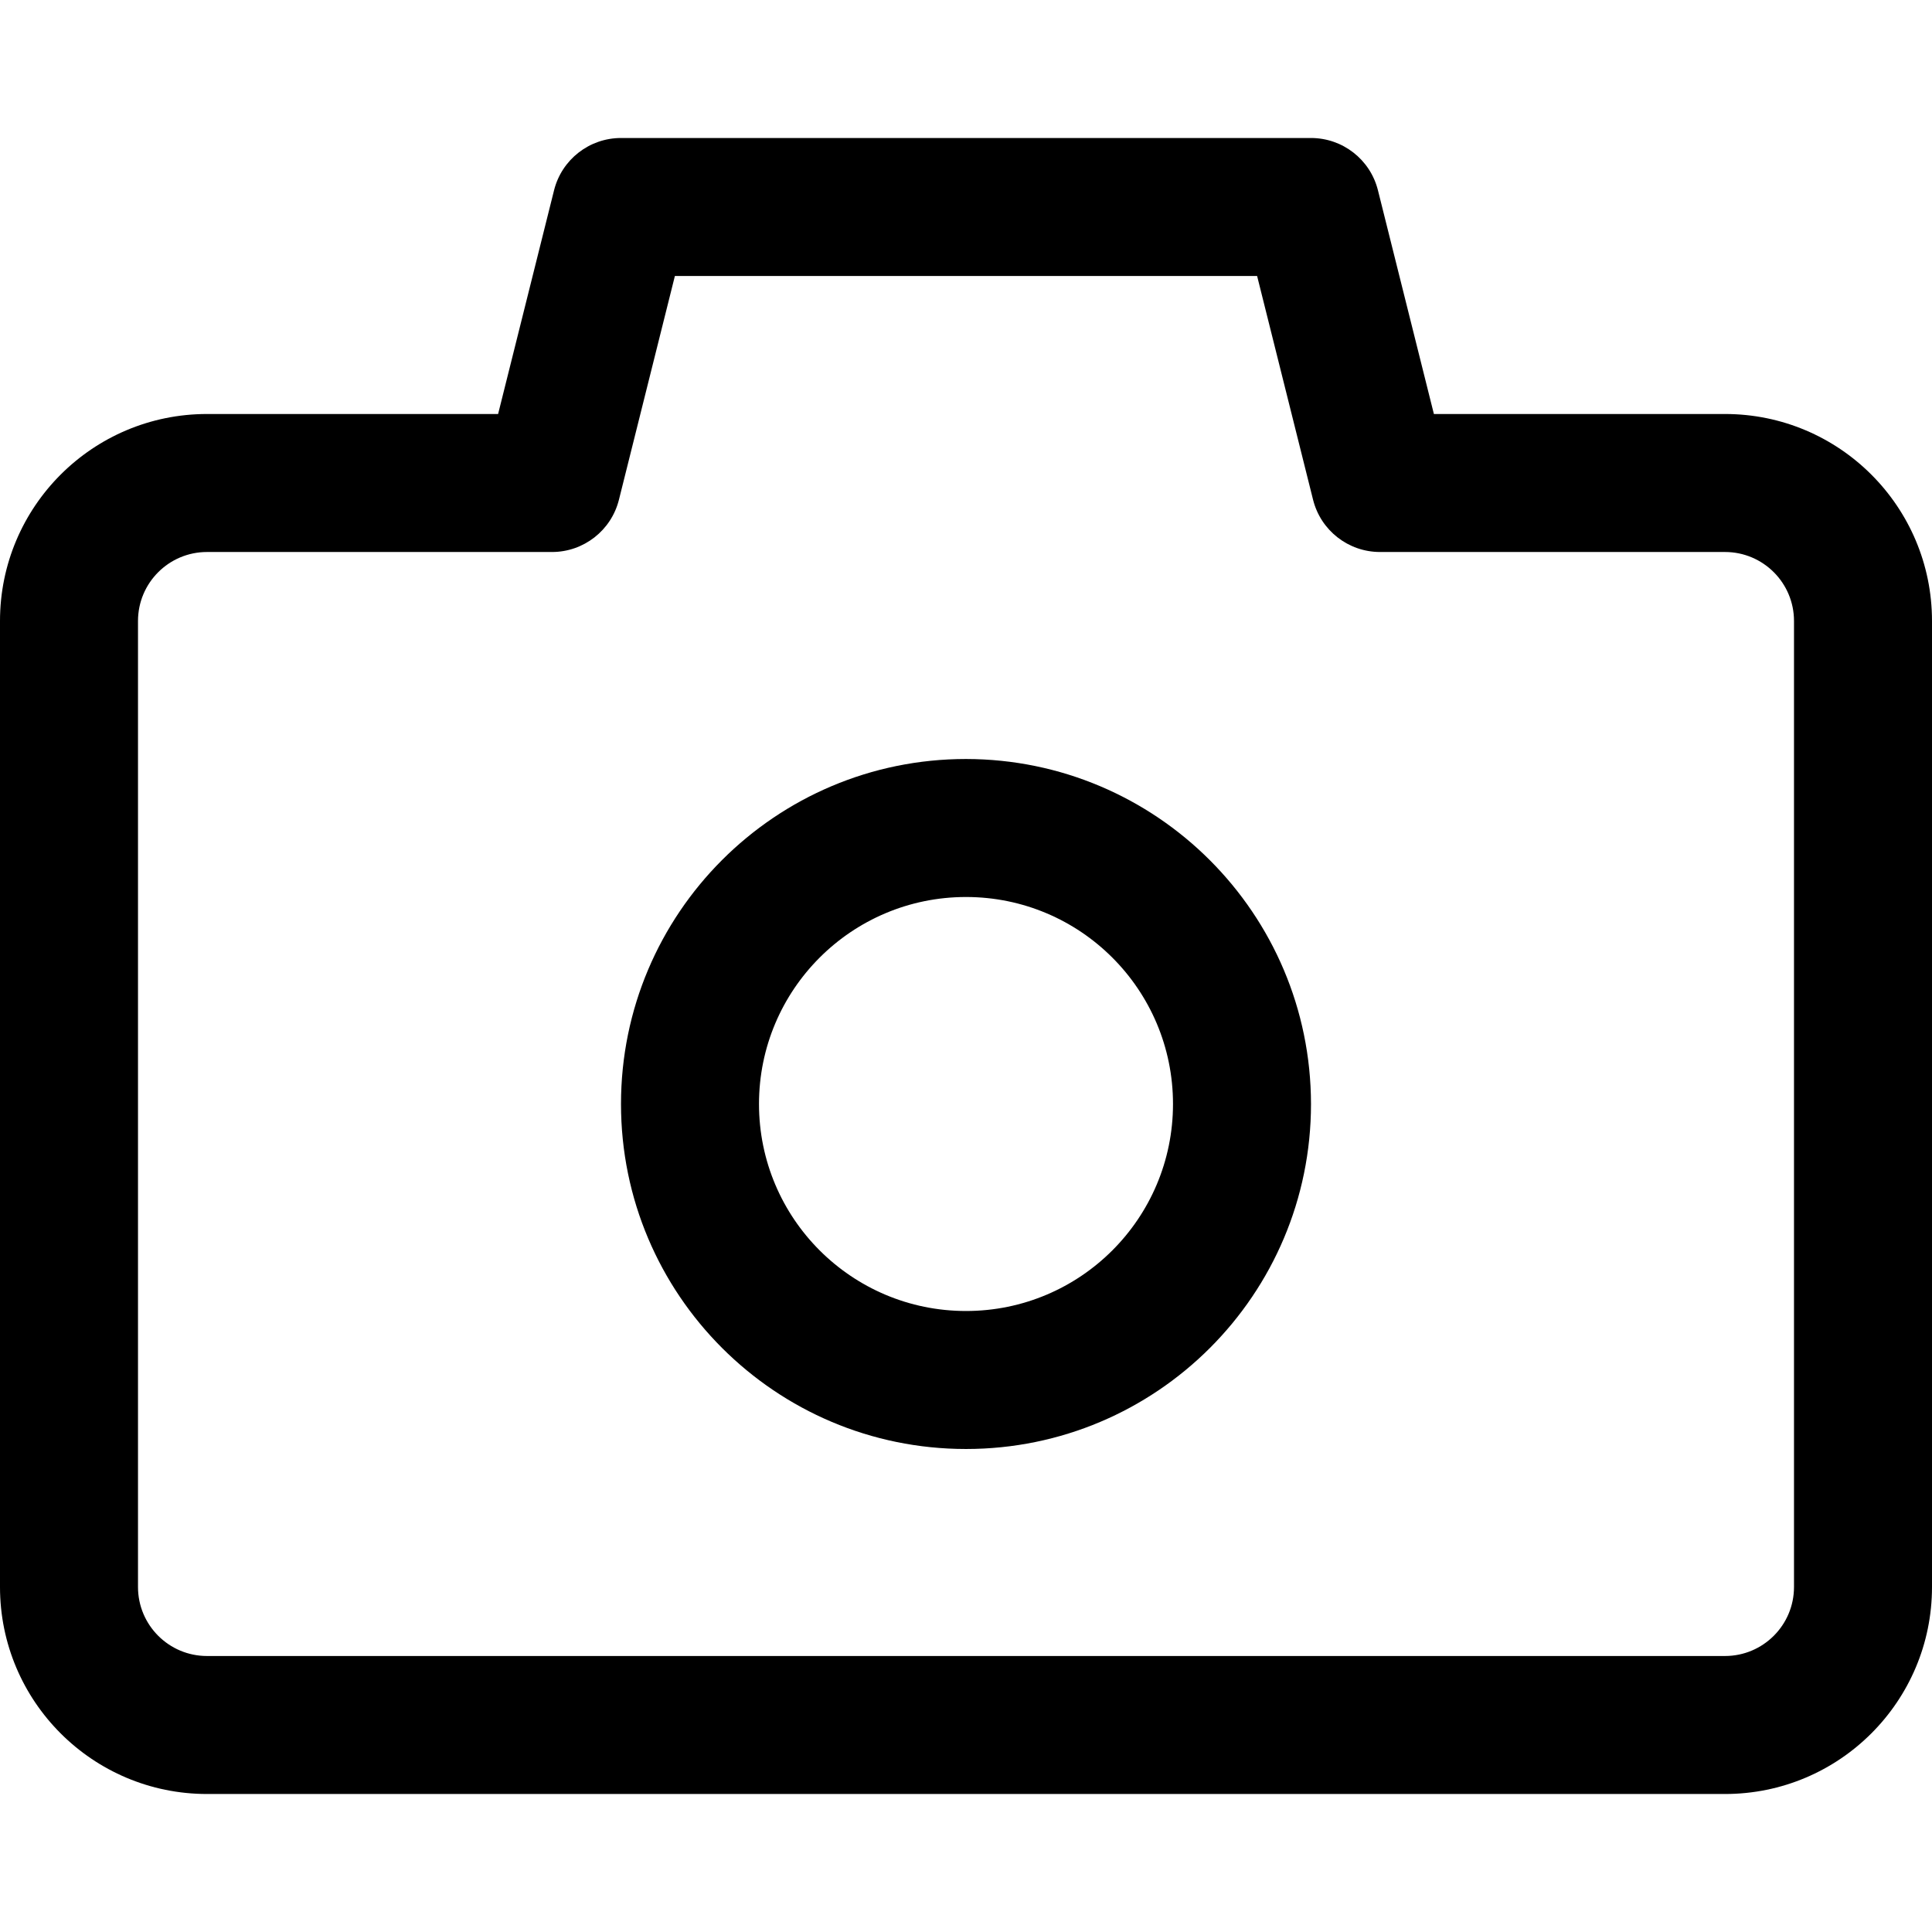
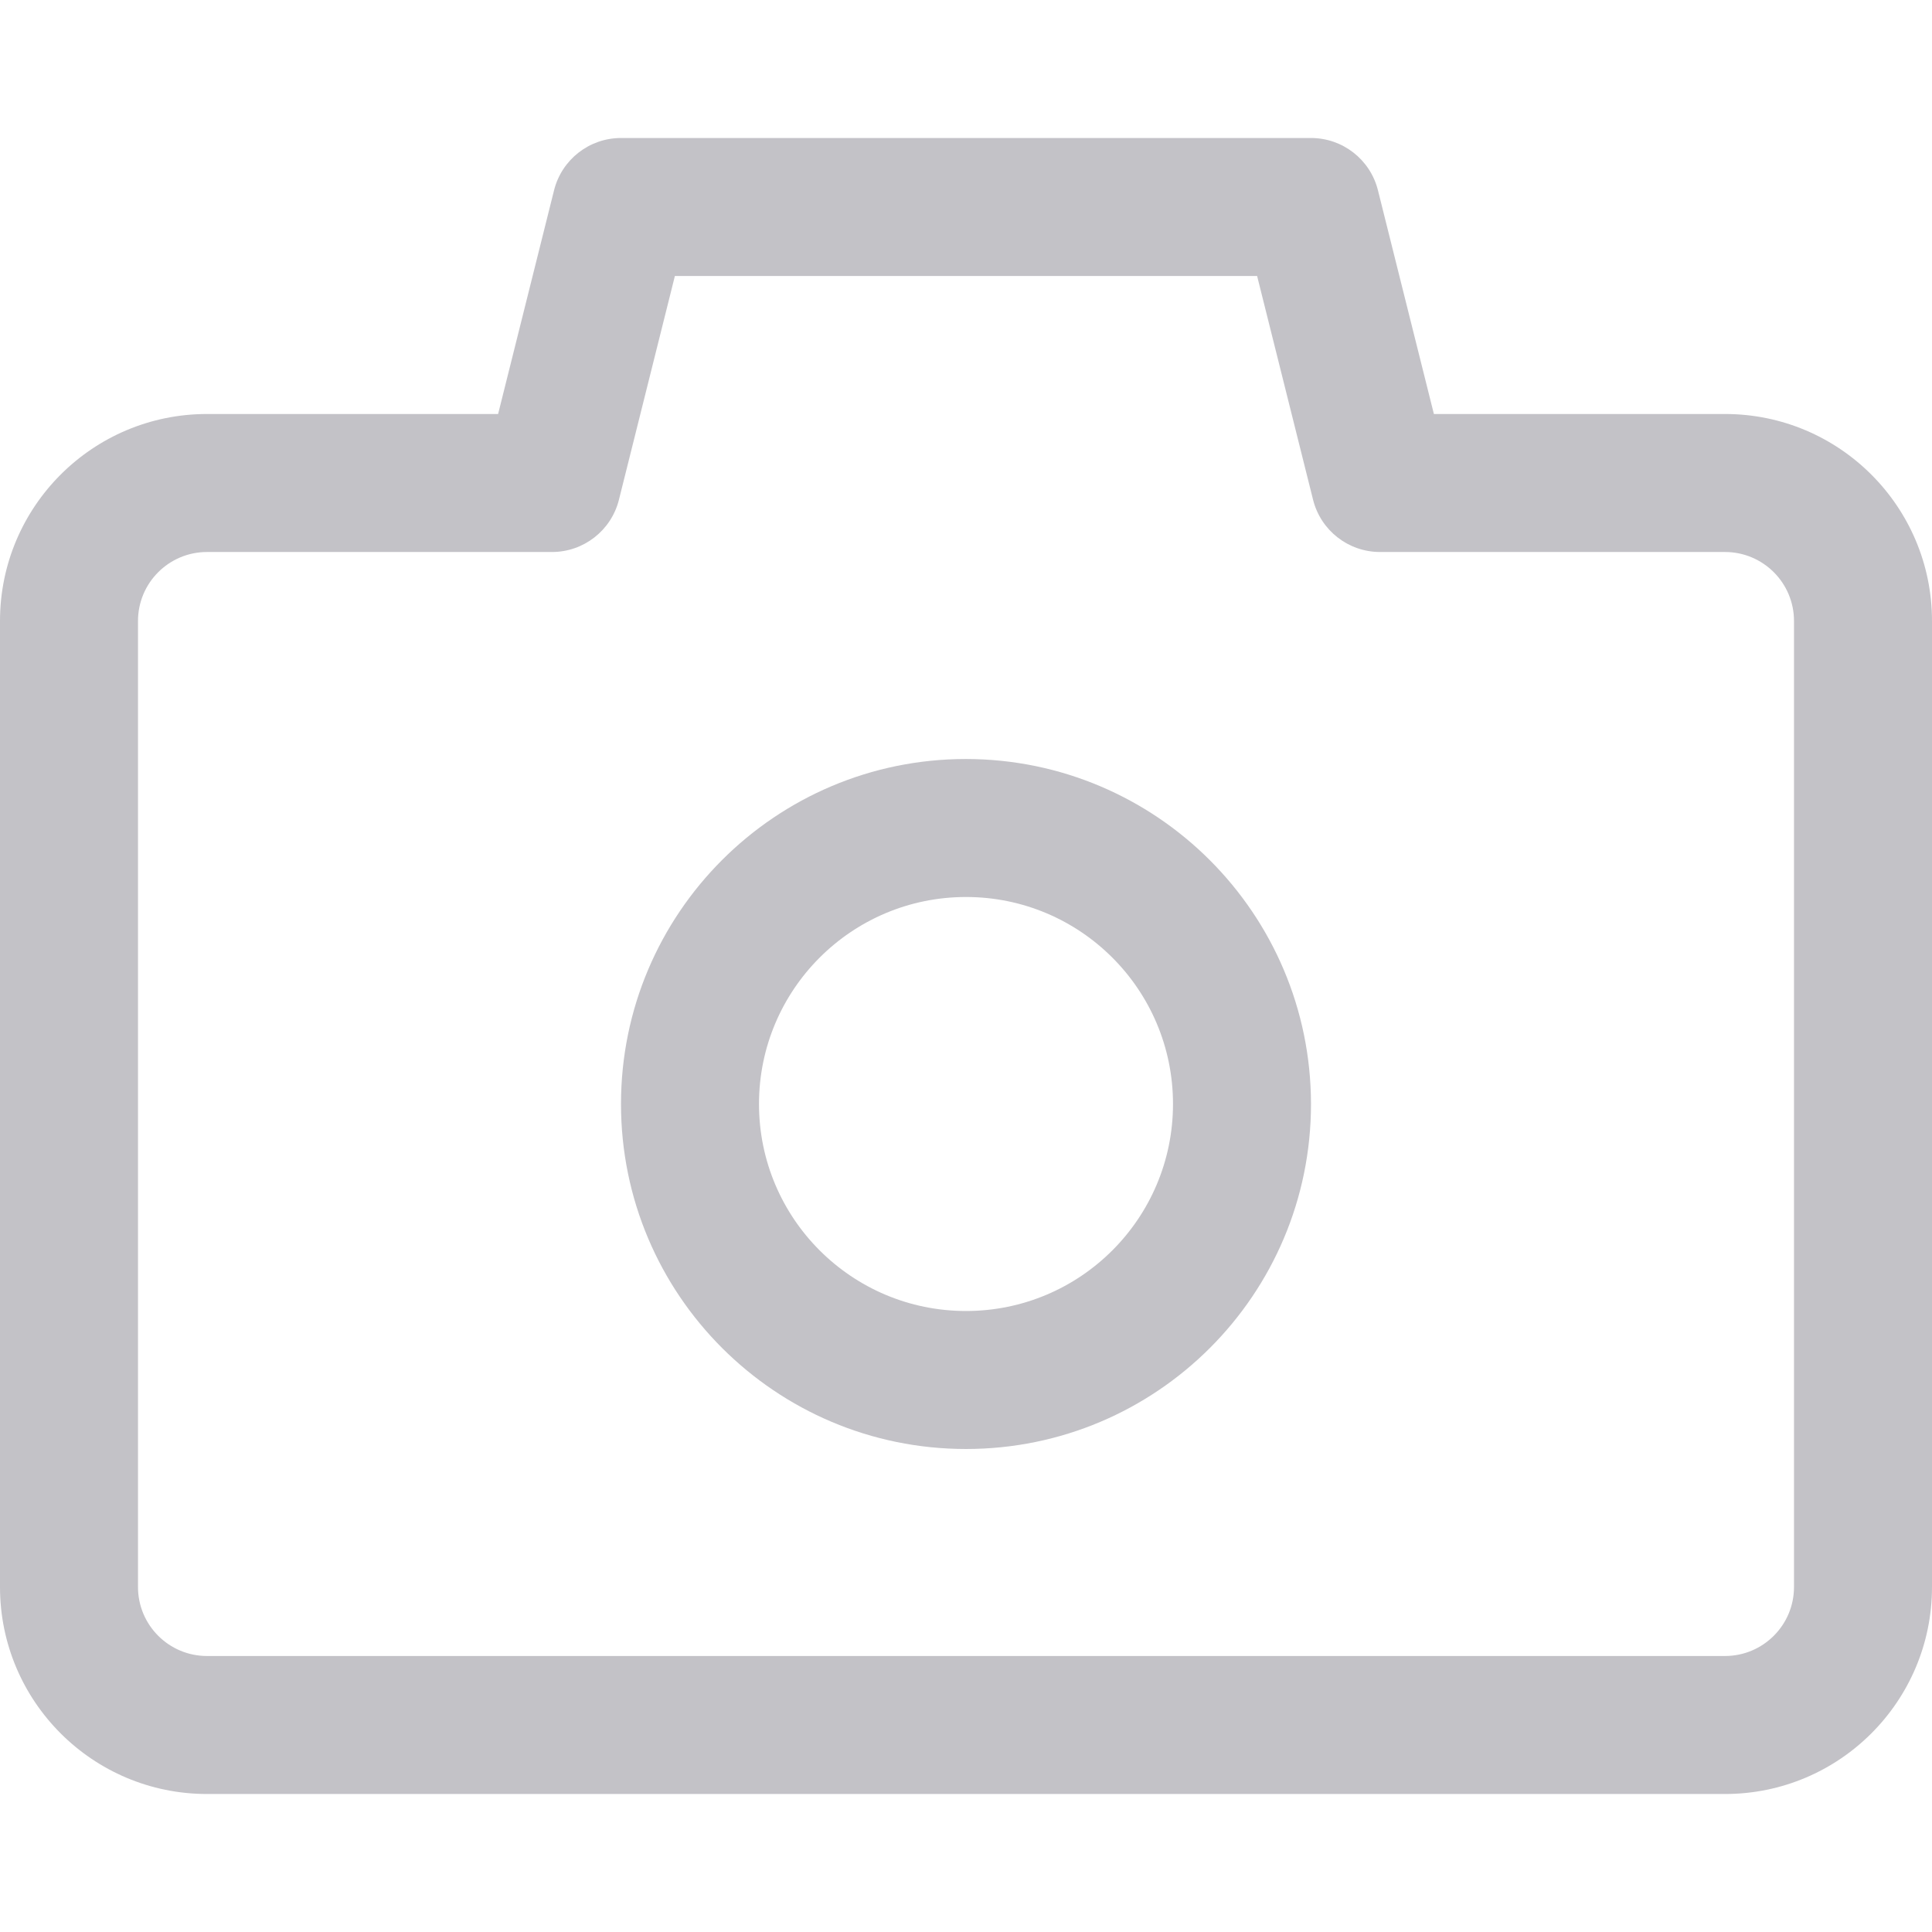
- <svg xmlns="http://www.w3.org/2000/svg" viewBox="0 0 477.867 477.867">
+ <svg xmlns="http://www.w3.org/2000/svg" viewBox="0 0 477.867 477.867" fill="#c3c2c7">
  <path d="M238.933,187.733c-47.128,0-85.333,38.205-85.333,85.333s38.205,85.333,85.333,85.333s85.333-38.205,85.333-85.333C324.21,225.962,286.038,187.79,238.933,187.733z M238.933,324.267c-28.277,0-51.2-22.923-51.2-51.2s22.923-51.2,51.2-51.2s51.2,22.923,51.2,51.2S267.21,324.267,238.933,324.267z" />
  <path d="M426.667,102.4h-72.004l-13.841-55.347c-1.902-7.593-8.727-12.919-16.555-12.919H153.6c-7.828,0-14.652,5.326-16.555,12.919L123.204,102.4H51.2C22.923,102.4,0,125.323,0,153.6v238.933c0,28.277,22.923,51.2,51.2,51.2h375.467c28.277,0,51.2-22.923,51.2-51.2V153.6C477.867,125.323,454.944,102.4,426.667,102.4z M443.733,392.533c0,9.426-7.641,17.067-17.067,17.067H51.2c-9.426,0-17.067-7.641-17.067-17.067V153.6c0-9.426,7.641-17.067,17.067-17.067h85.333c7.828,0,14.652-5.326,16.555-12.92l13.841-55.347h144.009l13.841,55.347c1.902,7.594,8.727,12.919,16.555,12.92h85.333c9.426,0,17.067,7.641,17.067,17.067V392.533z" />
</svg>
